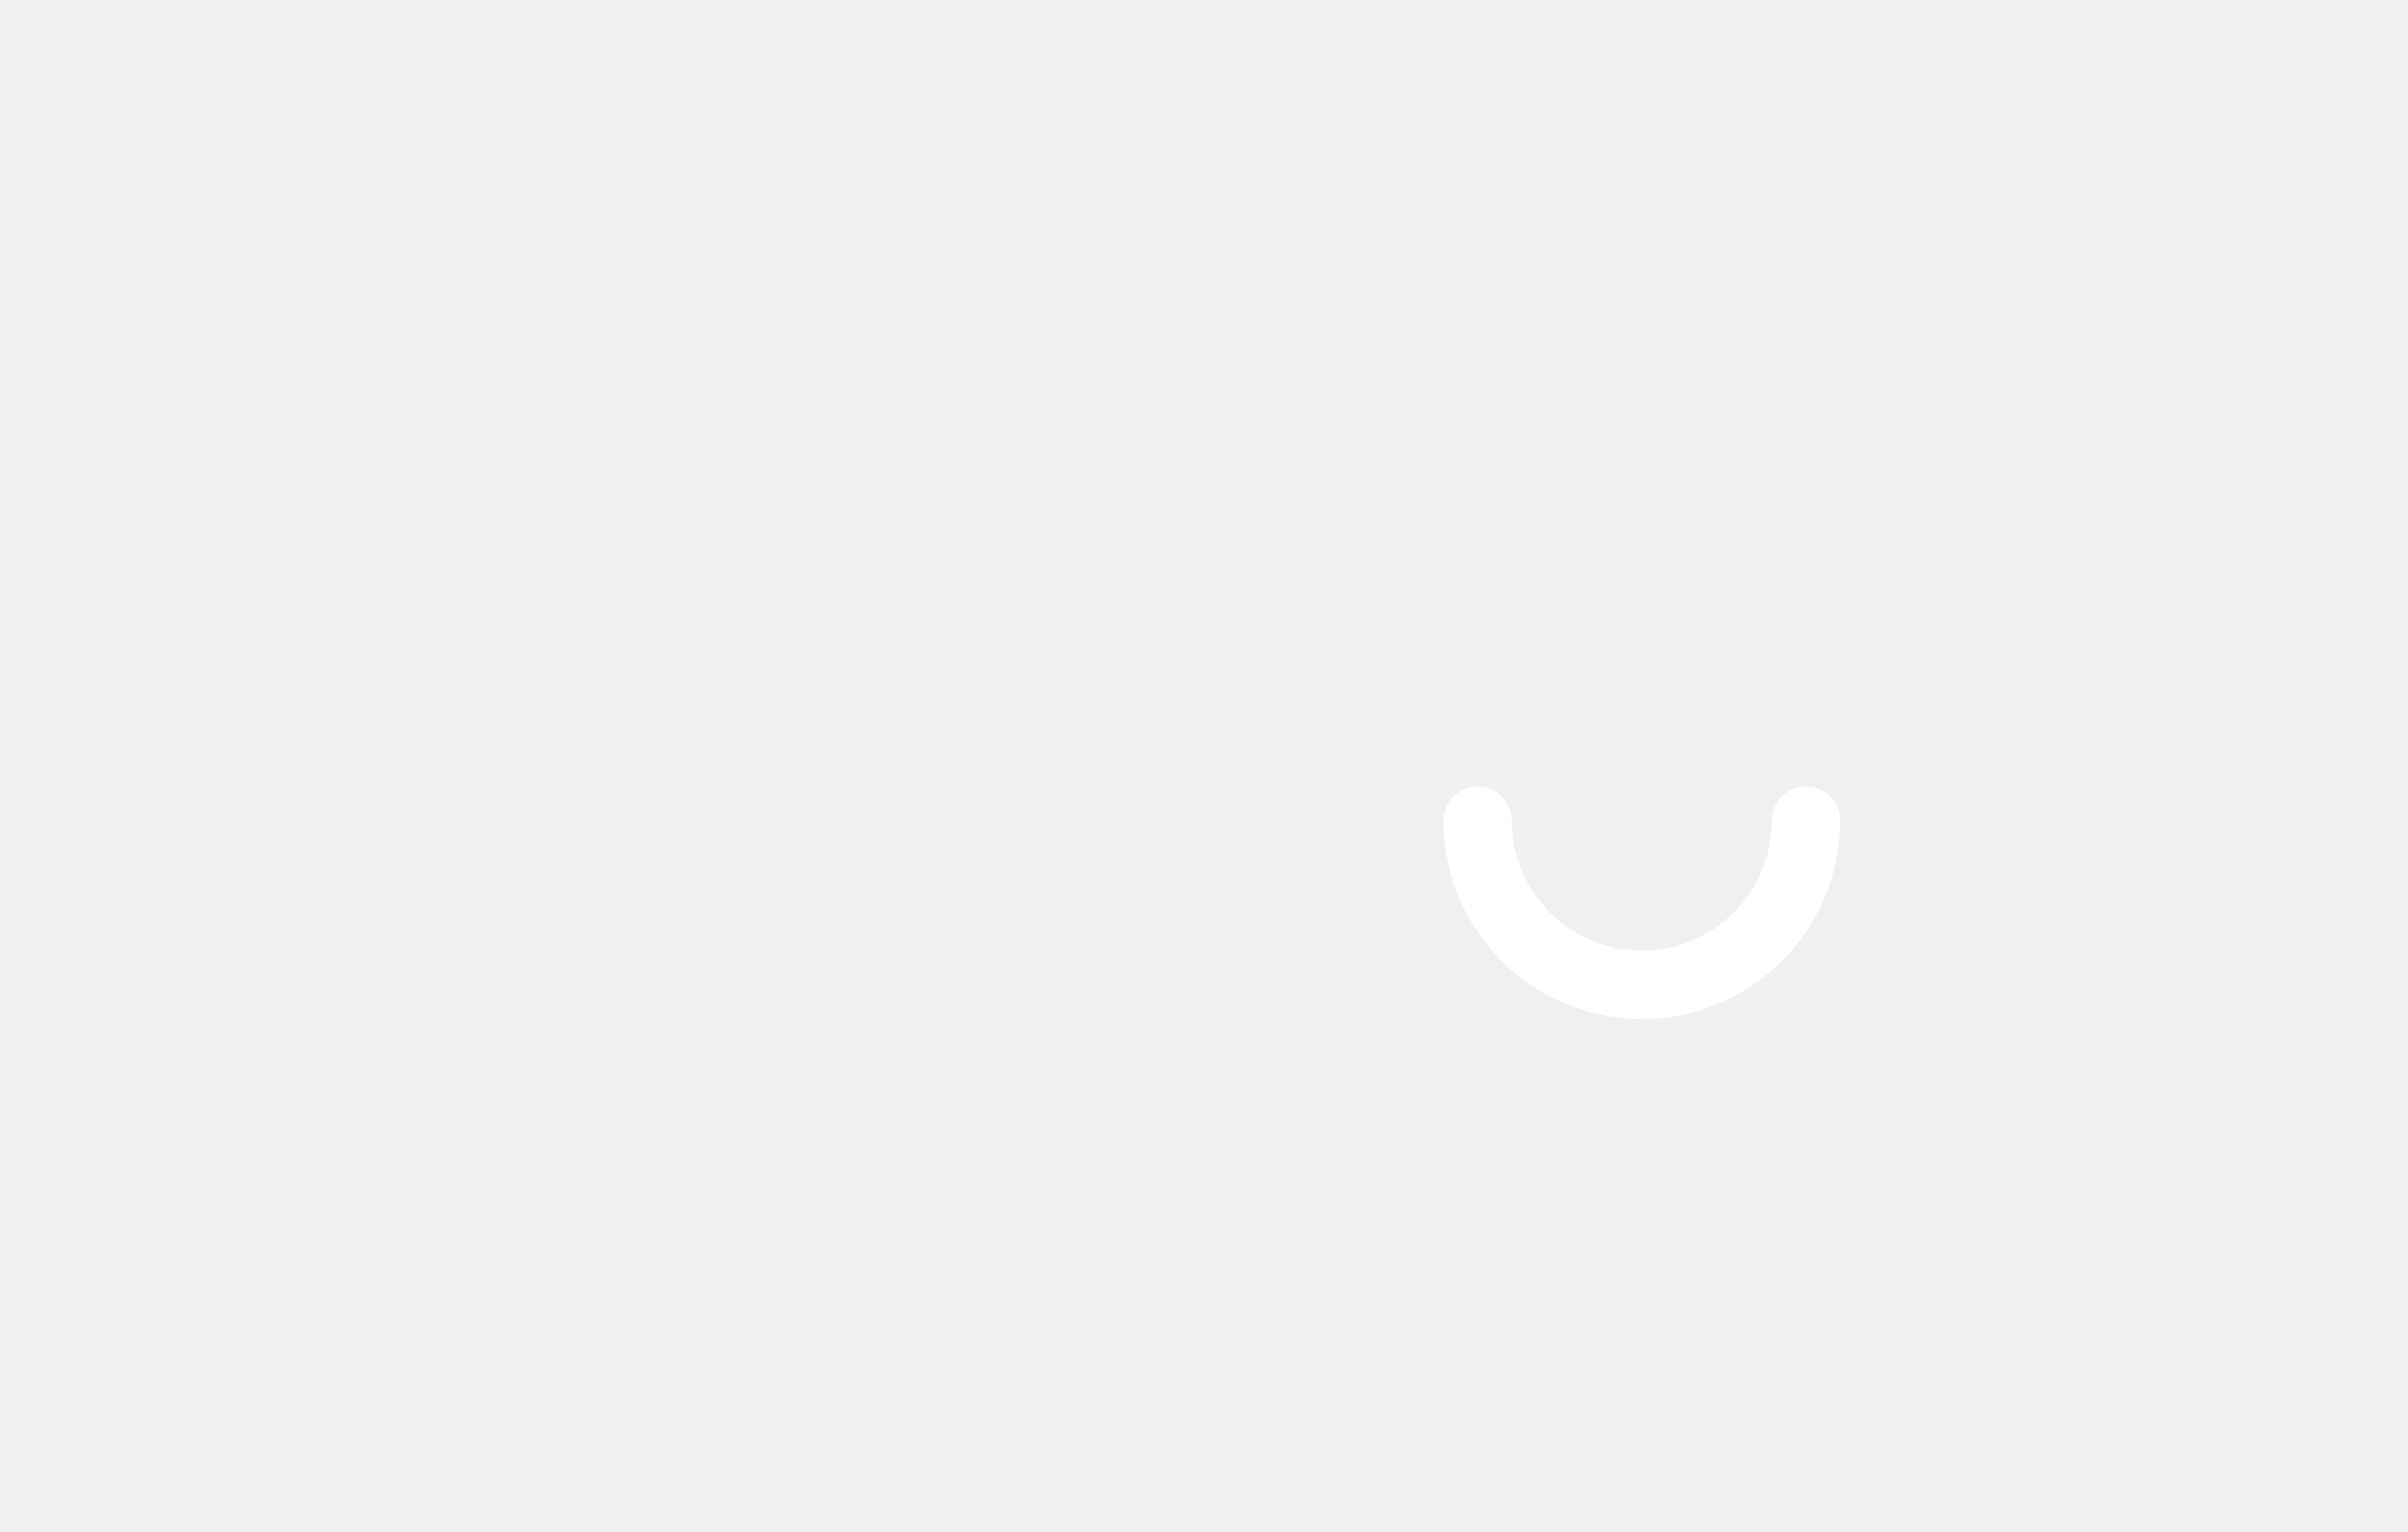
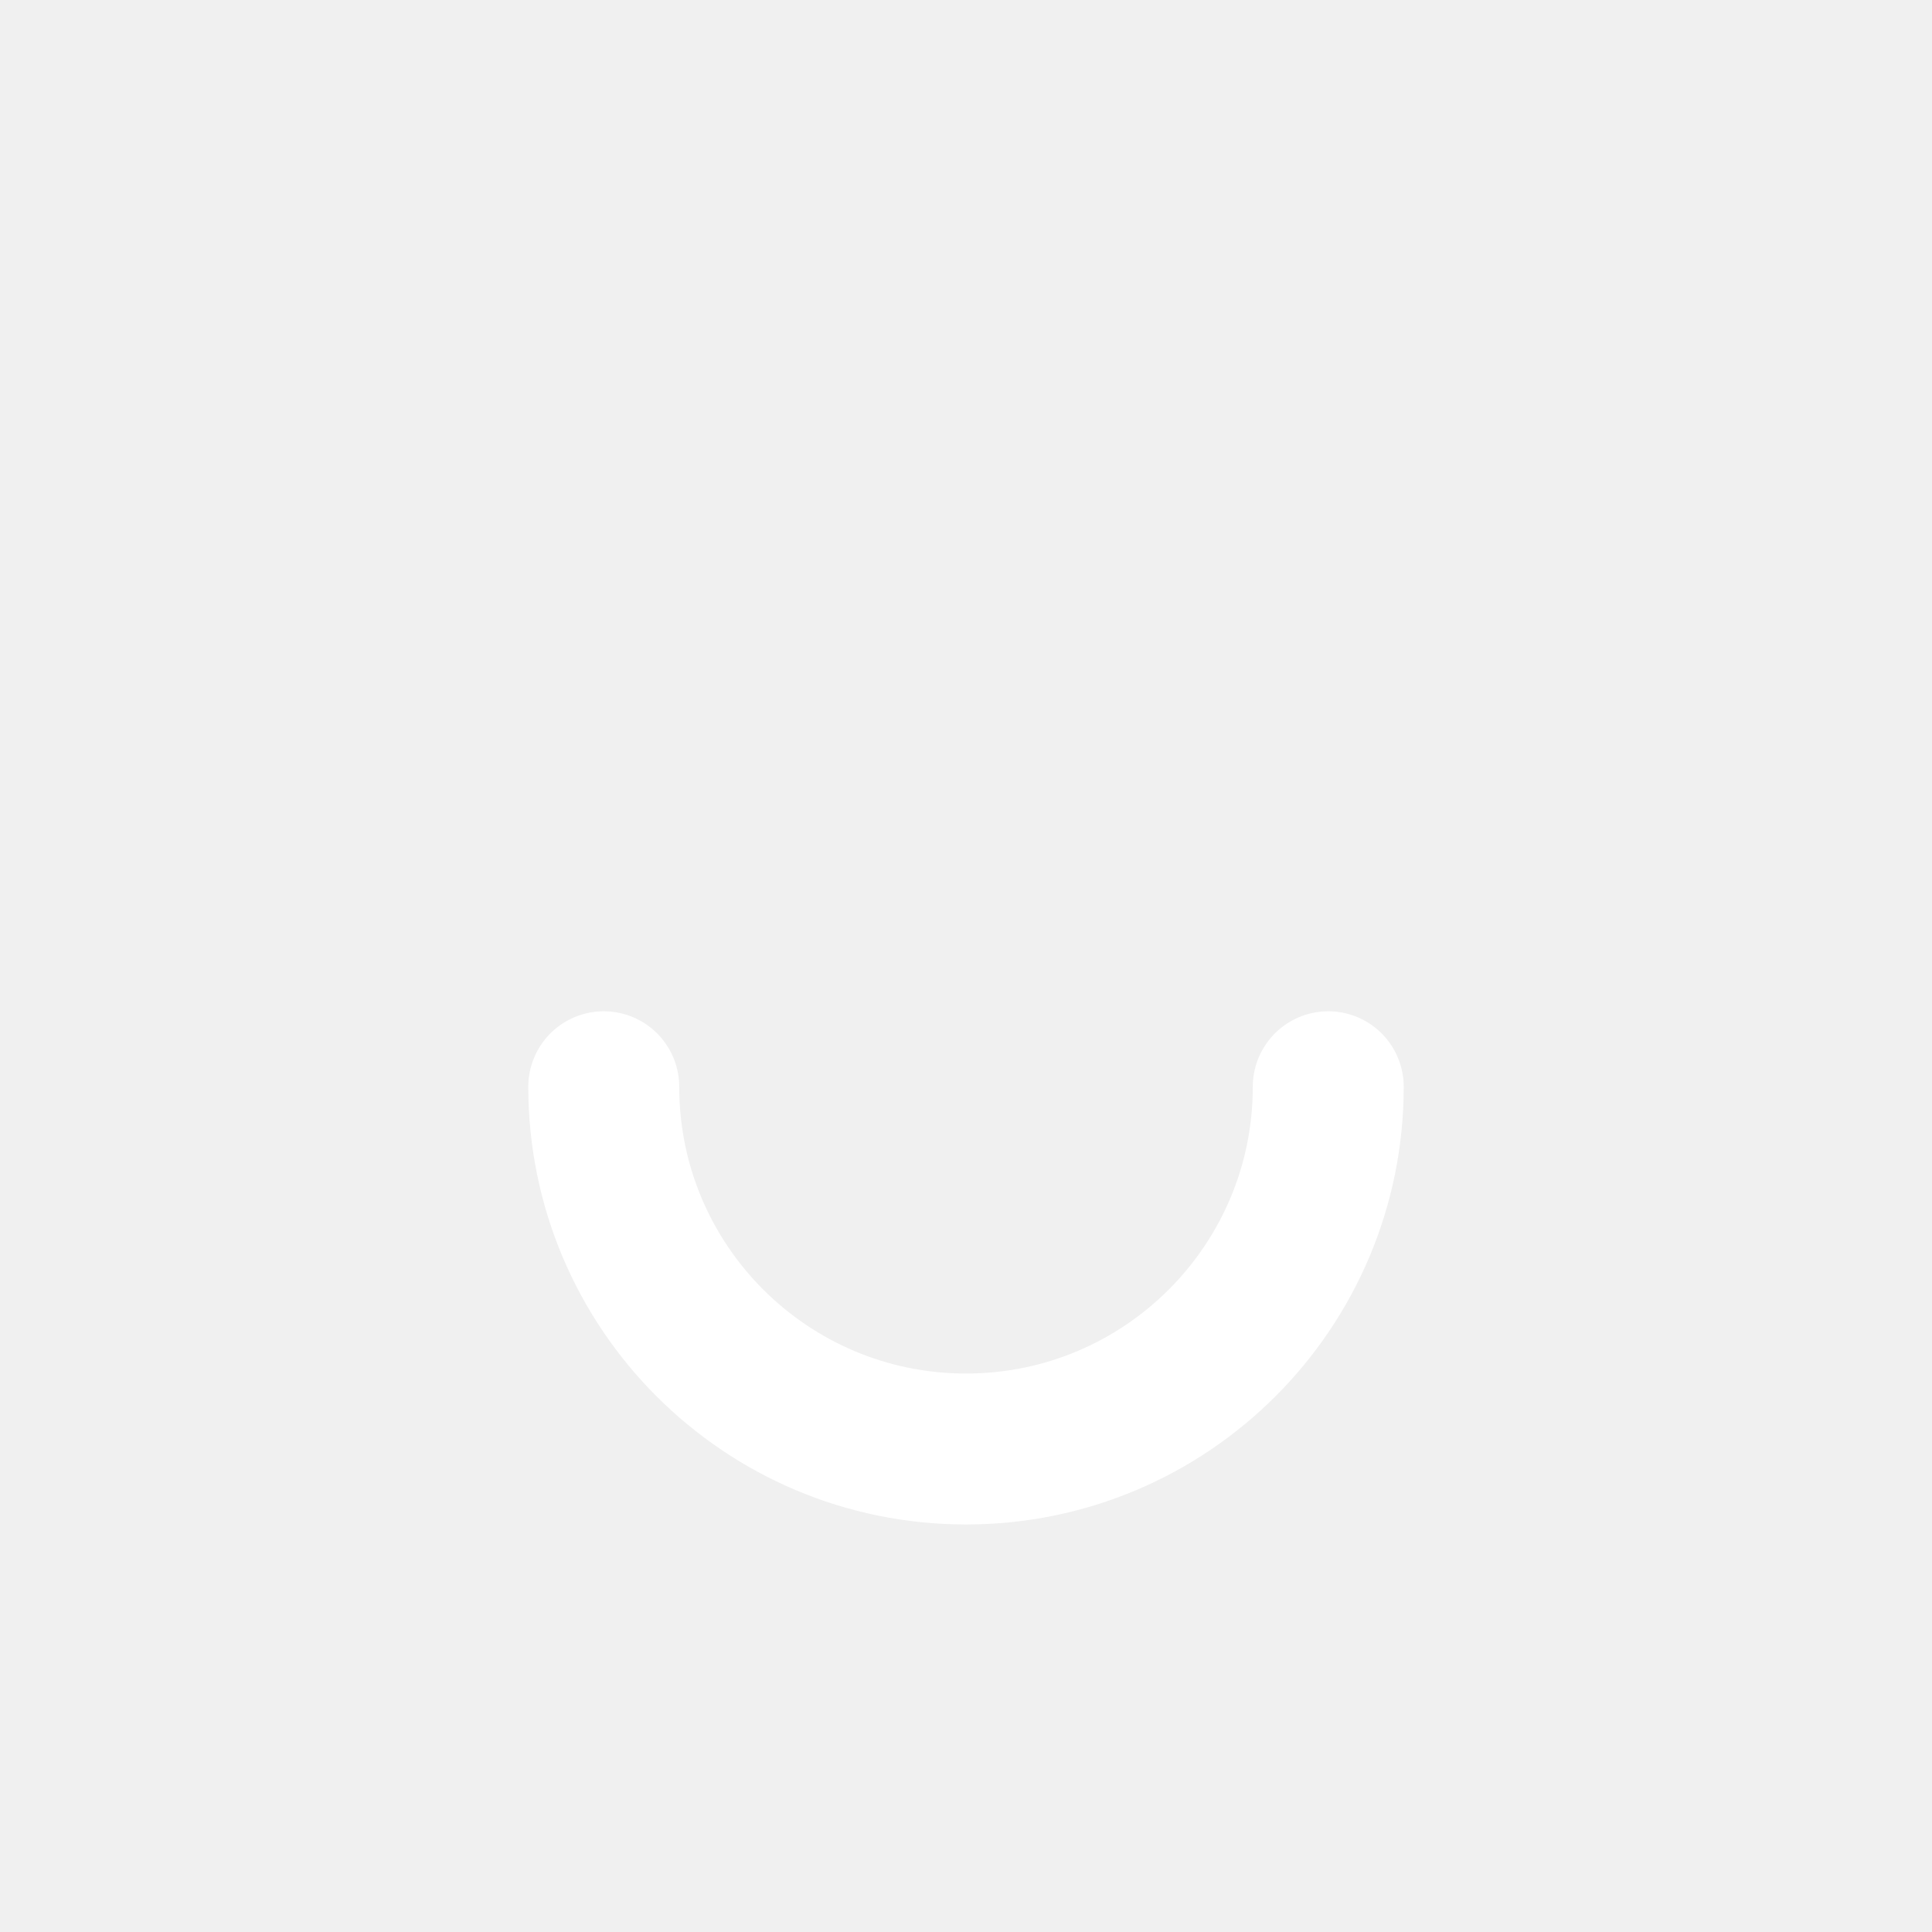
- <svg xmlns="http://www.w3.org/2000/svg" width="88" height="56" viewBox="0 0 88 56" fill="none">
-   <path d="M66 30C66 33.314 63.314 36 60 36C56.686 36 54 33.314 54 30" stroke="white" stroke-width="2.5" stroke-linecap="round" />
+ <svg xmlns="http://www.w3.org/2000/svg" width="32" height="32" viewBox="0 0 32 32" fill="none">
+   <path d="M22 18C22 21.314 19.314 24 16 24C12.686 24 10 21.314 10 18" stroke="white" stroke-width="2.5" stroke-linecap="round" />
</svg>
